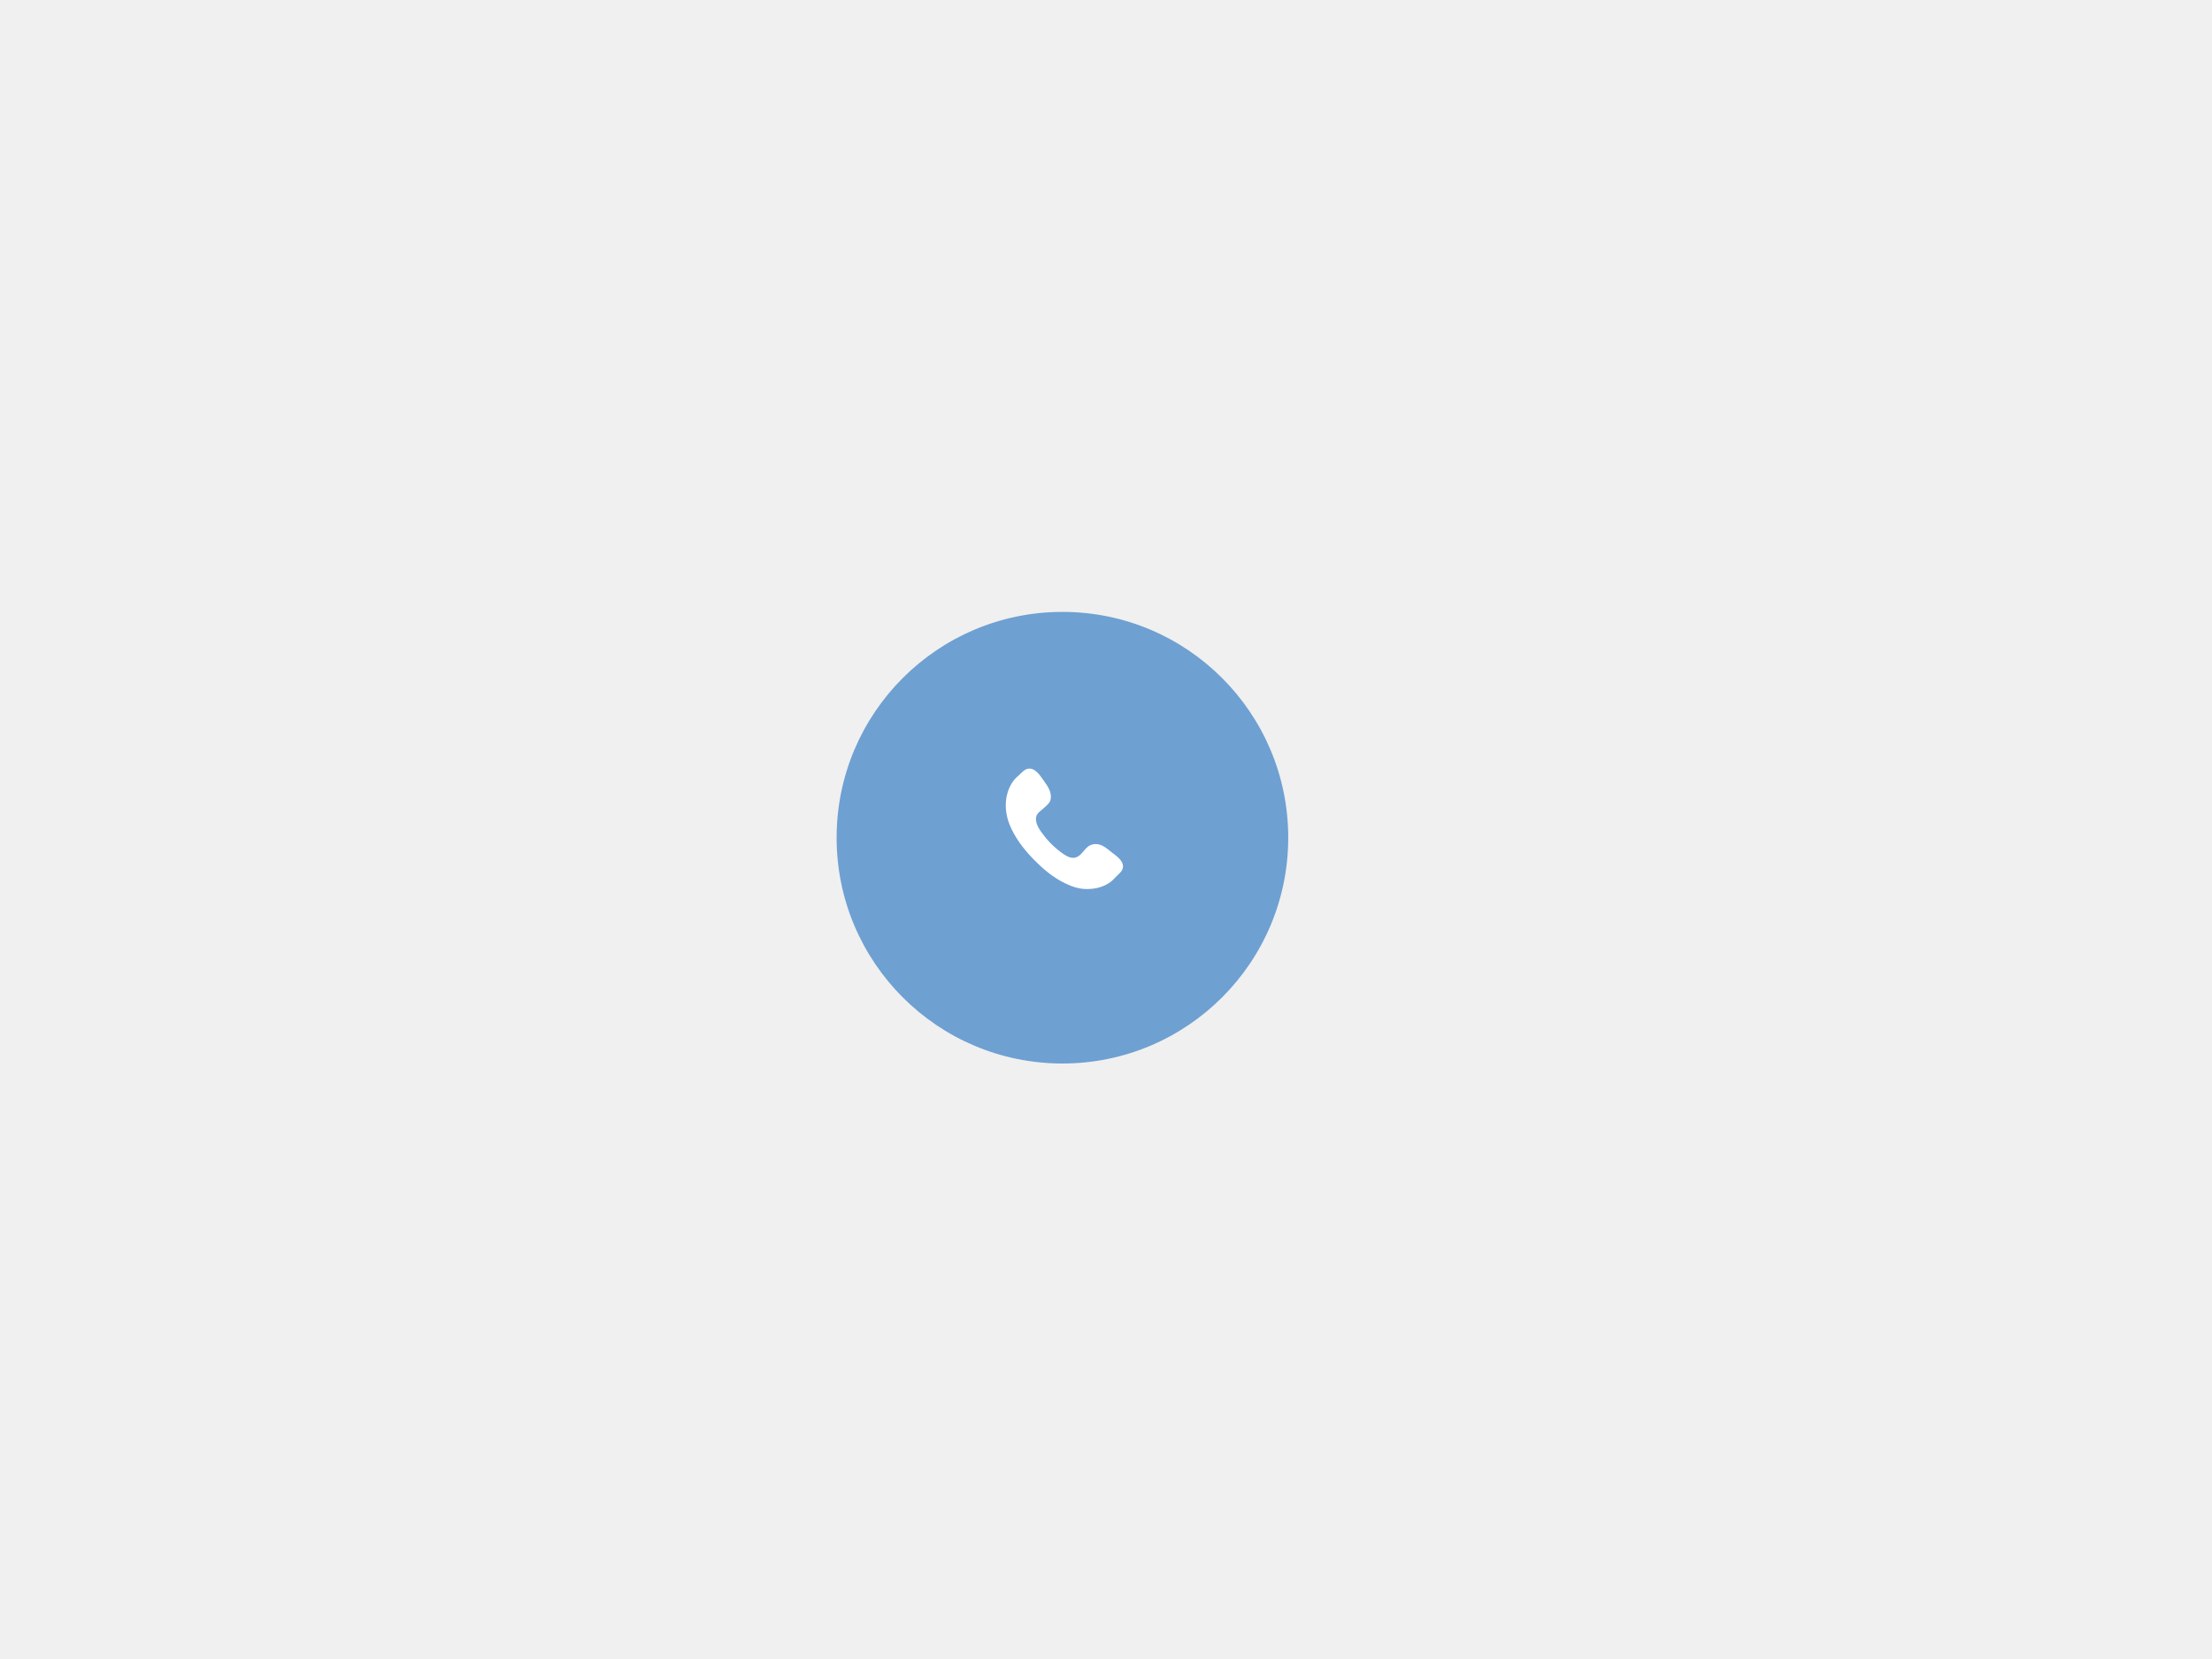
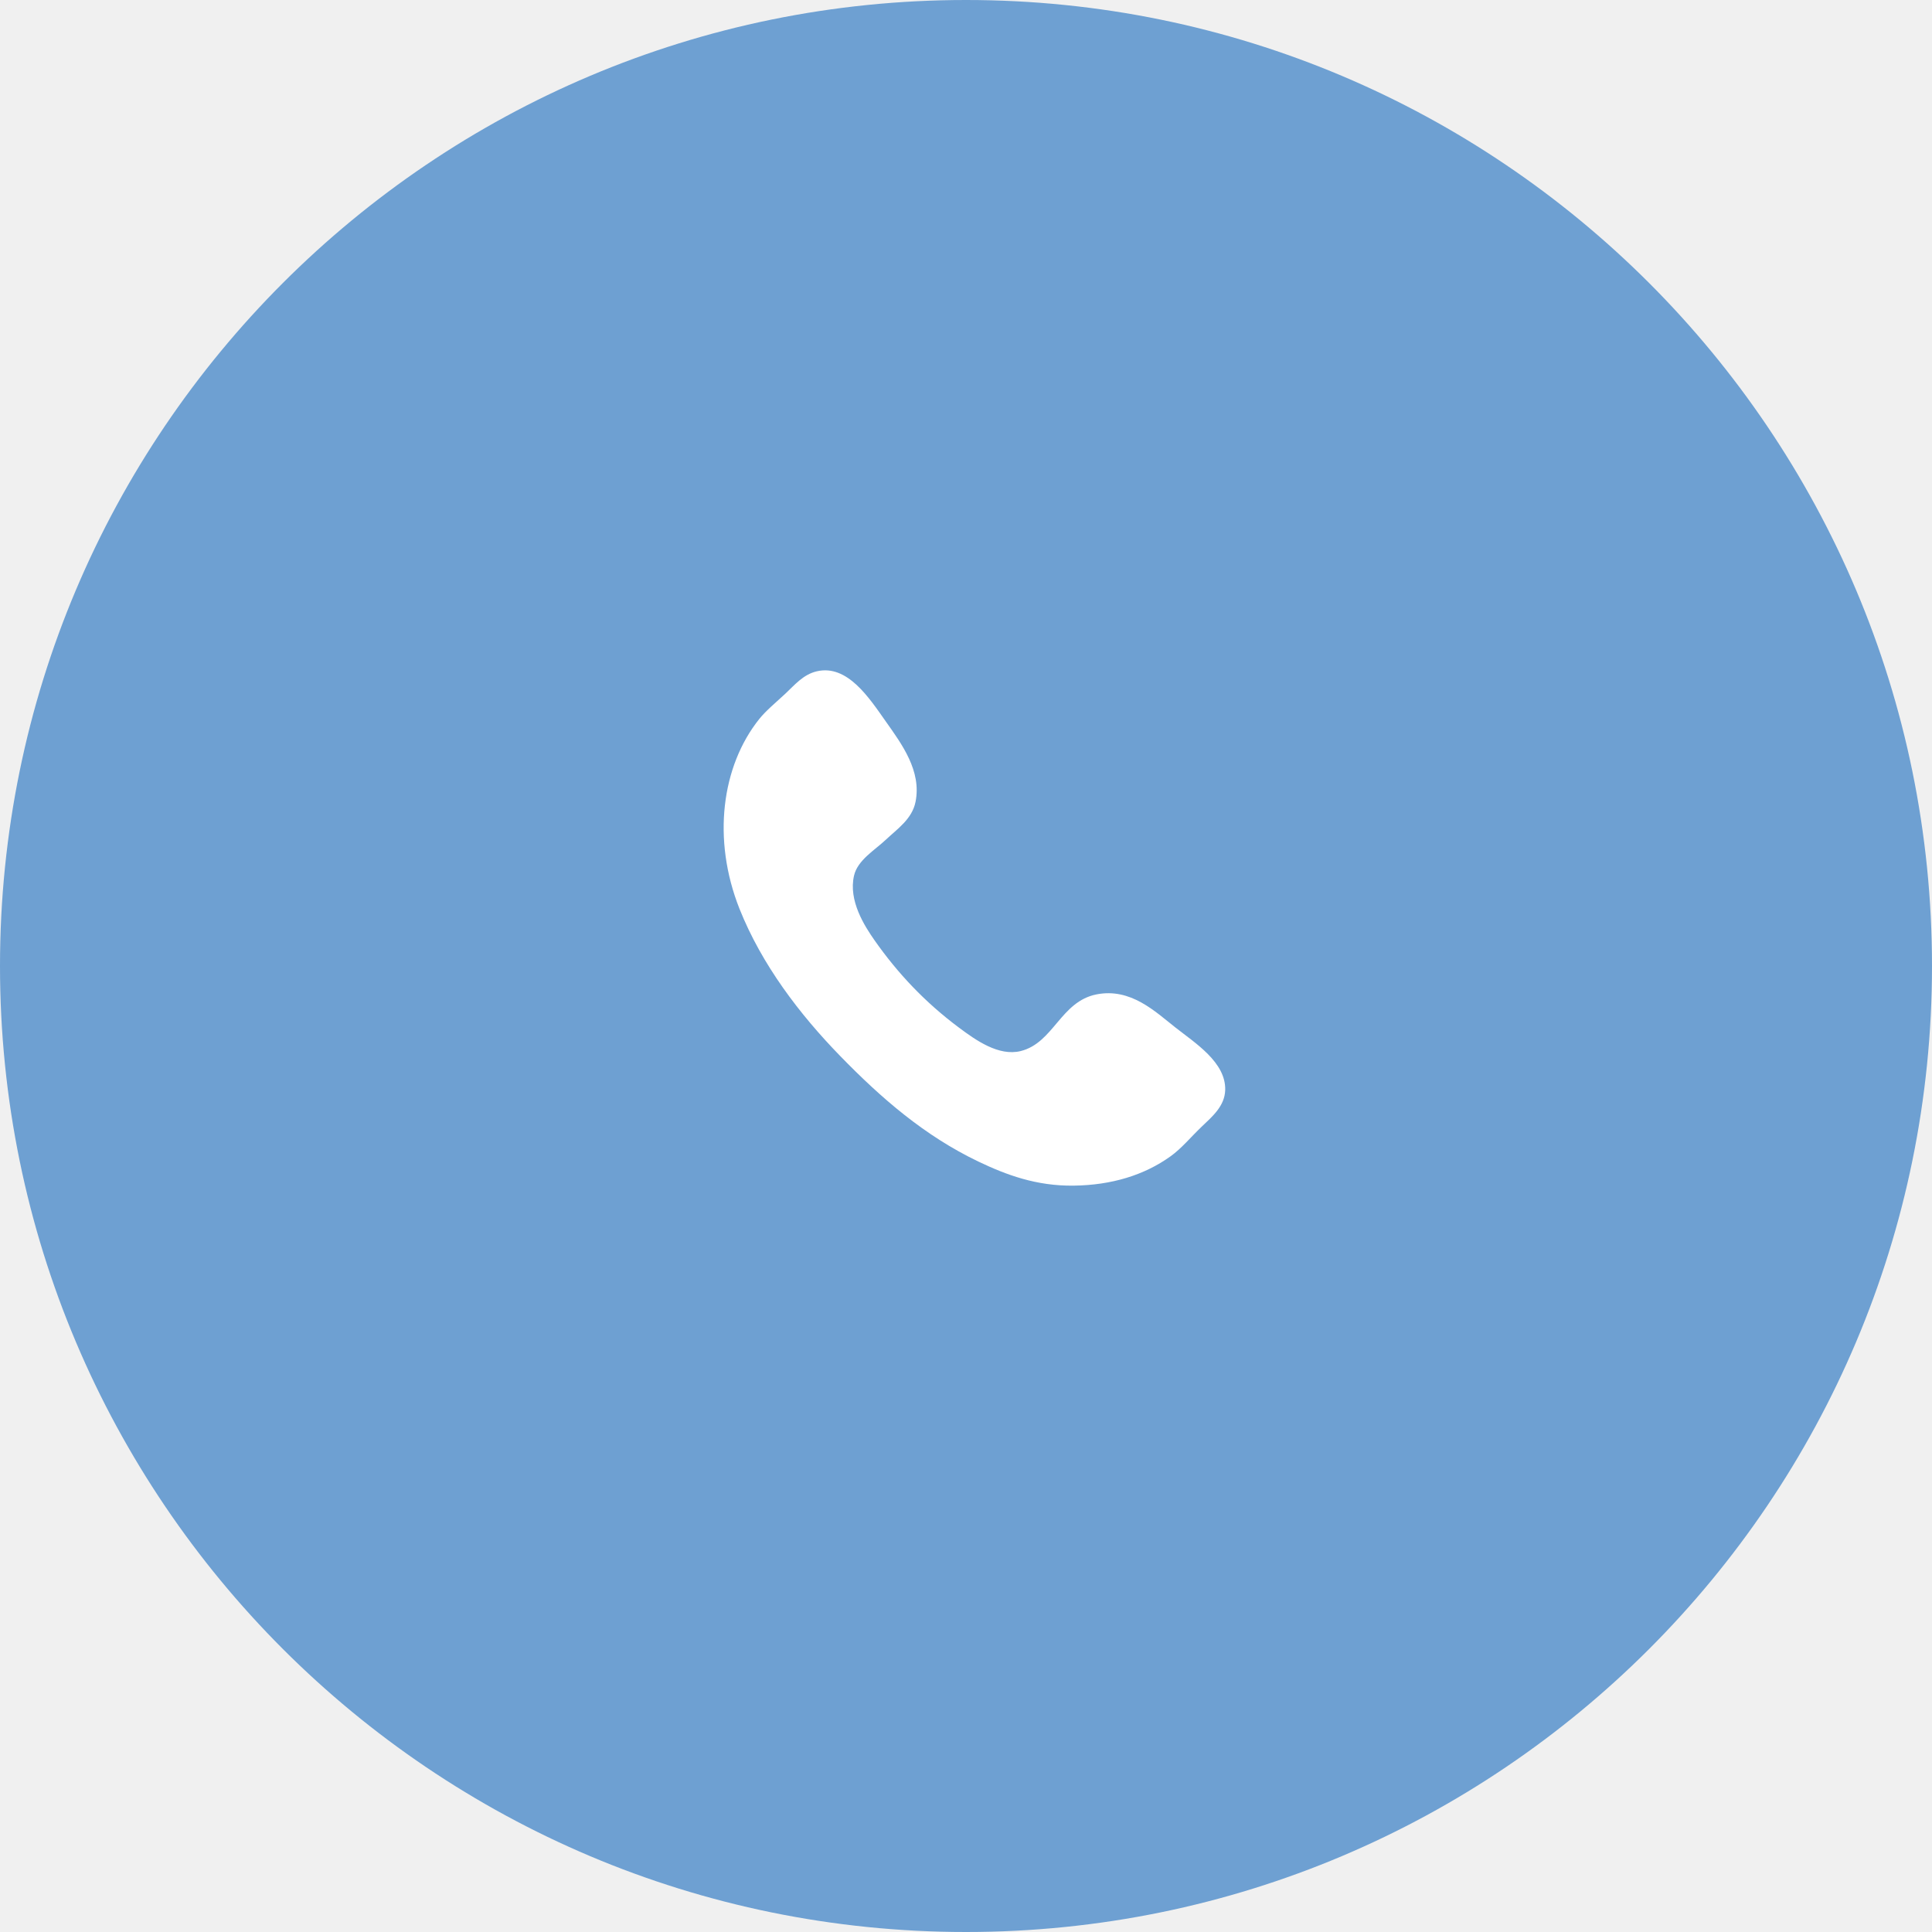
- <svg xmlns="http://www.w3.org/2000/svg" version="1.1" x="0px" y="0px" width="800px" height="600px" viewBox="0 0 800 600" enable-background="new 0 0 800 600" xml:space="preserve">
+ <svg xmlns="http://www.w3.org/2000/svg" version="1.1" id="Ebene_1" x="0px" y="0px" width="163.332px" height="163.332px" viewBox="302.576 221.3 163.332 163.332" enable-background="new 302.576 221.3 163.332 163.332" xml:space="preserve">
  <g id="Ebene_2">
</g>
  <g id="Ebene_3">
    <g>
      <circle fill="#6EA0D2" cx="384.242" cy="302.966" r="81.666" />
-       <path fill="#FFFFFF" d="M371.624,278.054c2.599-0.611,4.446,2.268,5.843,4.247c1.36,1.923,3.027,4.177,2.51,6.781    c-0.287,1.462-1.559,2.307-2.509,3.205c-0.938,0.886-2.388,1.724-2.69,3.033c-0.495,2.125,0.89,4.271,1.743,5.49    c1.936,2.755,4.236,5.212,7.132,7.371c1.401,1.046,3.345,2.439,5.21,1.978c2.786-0.693,3.374-4.193,6.414-4.792    c2.893-0.57,4.958,1.453,6.666,2.797c1.645,1.299,4.281,2.94,4.211,5.292c-0.041,1.353-1.087,2.236-1.989,3.093    c-0.914,0.874-1.708,1.846-2.624,2.5c-2.216,1.593-4.98,2.446-8.195,2.486c-3.155,0.043-5.711-0.914-8.043-2.029    c-4.557-2.176-8.223-5.359-11.703-8.935c-3.423-3.517-6.626-7.716-8.504-12.43c-2.342-5.89-1.517-12.083,1.675-16.066    c0.54-0.676,1.407-1.395,2.199-2.131C369.759,279.205,370.48,278.322,371.624,278.054z" />
+       <path fill="#FFFFFF" d="M371.624,278.054c2.599-0.611,4.446,2.268,5.843,4.247c1.36,1.923,3.027,4.177,2.51,6.781    c-0.287,1.462-1.559,2.307-2.509,3.205c-0.938,0.886-2.388,1.724-2.69,3.032c-0.495,2.125,0.89,4.271,1.743,5.49    c1.936,2.755,4.236,5.212,7.132,7.371c1.401,1.046,3.345,2.438,5.21,1.978c2.786-0.692,3.374-4.192,6.414-4.792    c2.893-0.569,4.958,1.453,6.667,2.797c1.645,1.3,4.281,2.94,4.211,5.292c-0.041,1.354-1.088,2.236-1.989,3.094    c-0.914,0.874-1.708,1.846-2.624,2.5c-2.216,1.593-4.98,2.445-8.195,2.485c-3.155,0.043-5.711-0.914-8.043-2.028    c-4.557-2.177-8.223-5.359-11.703-8.936c-3.423-3.517-6.626-7.716-8.504-12.43c-2.342-5.89-1.517-12.083,1.675-16.066    c0.54-0.676,1.407-1.395,2.199-2.131C369.759,279.205,370.48,278.322,371.624,278.054z" />
    </g>
  </g>
</svg>
